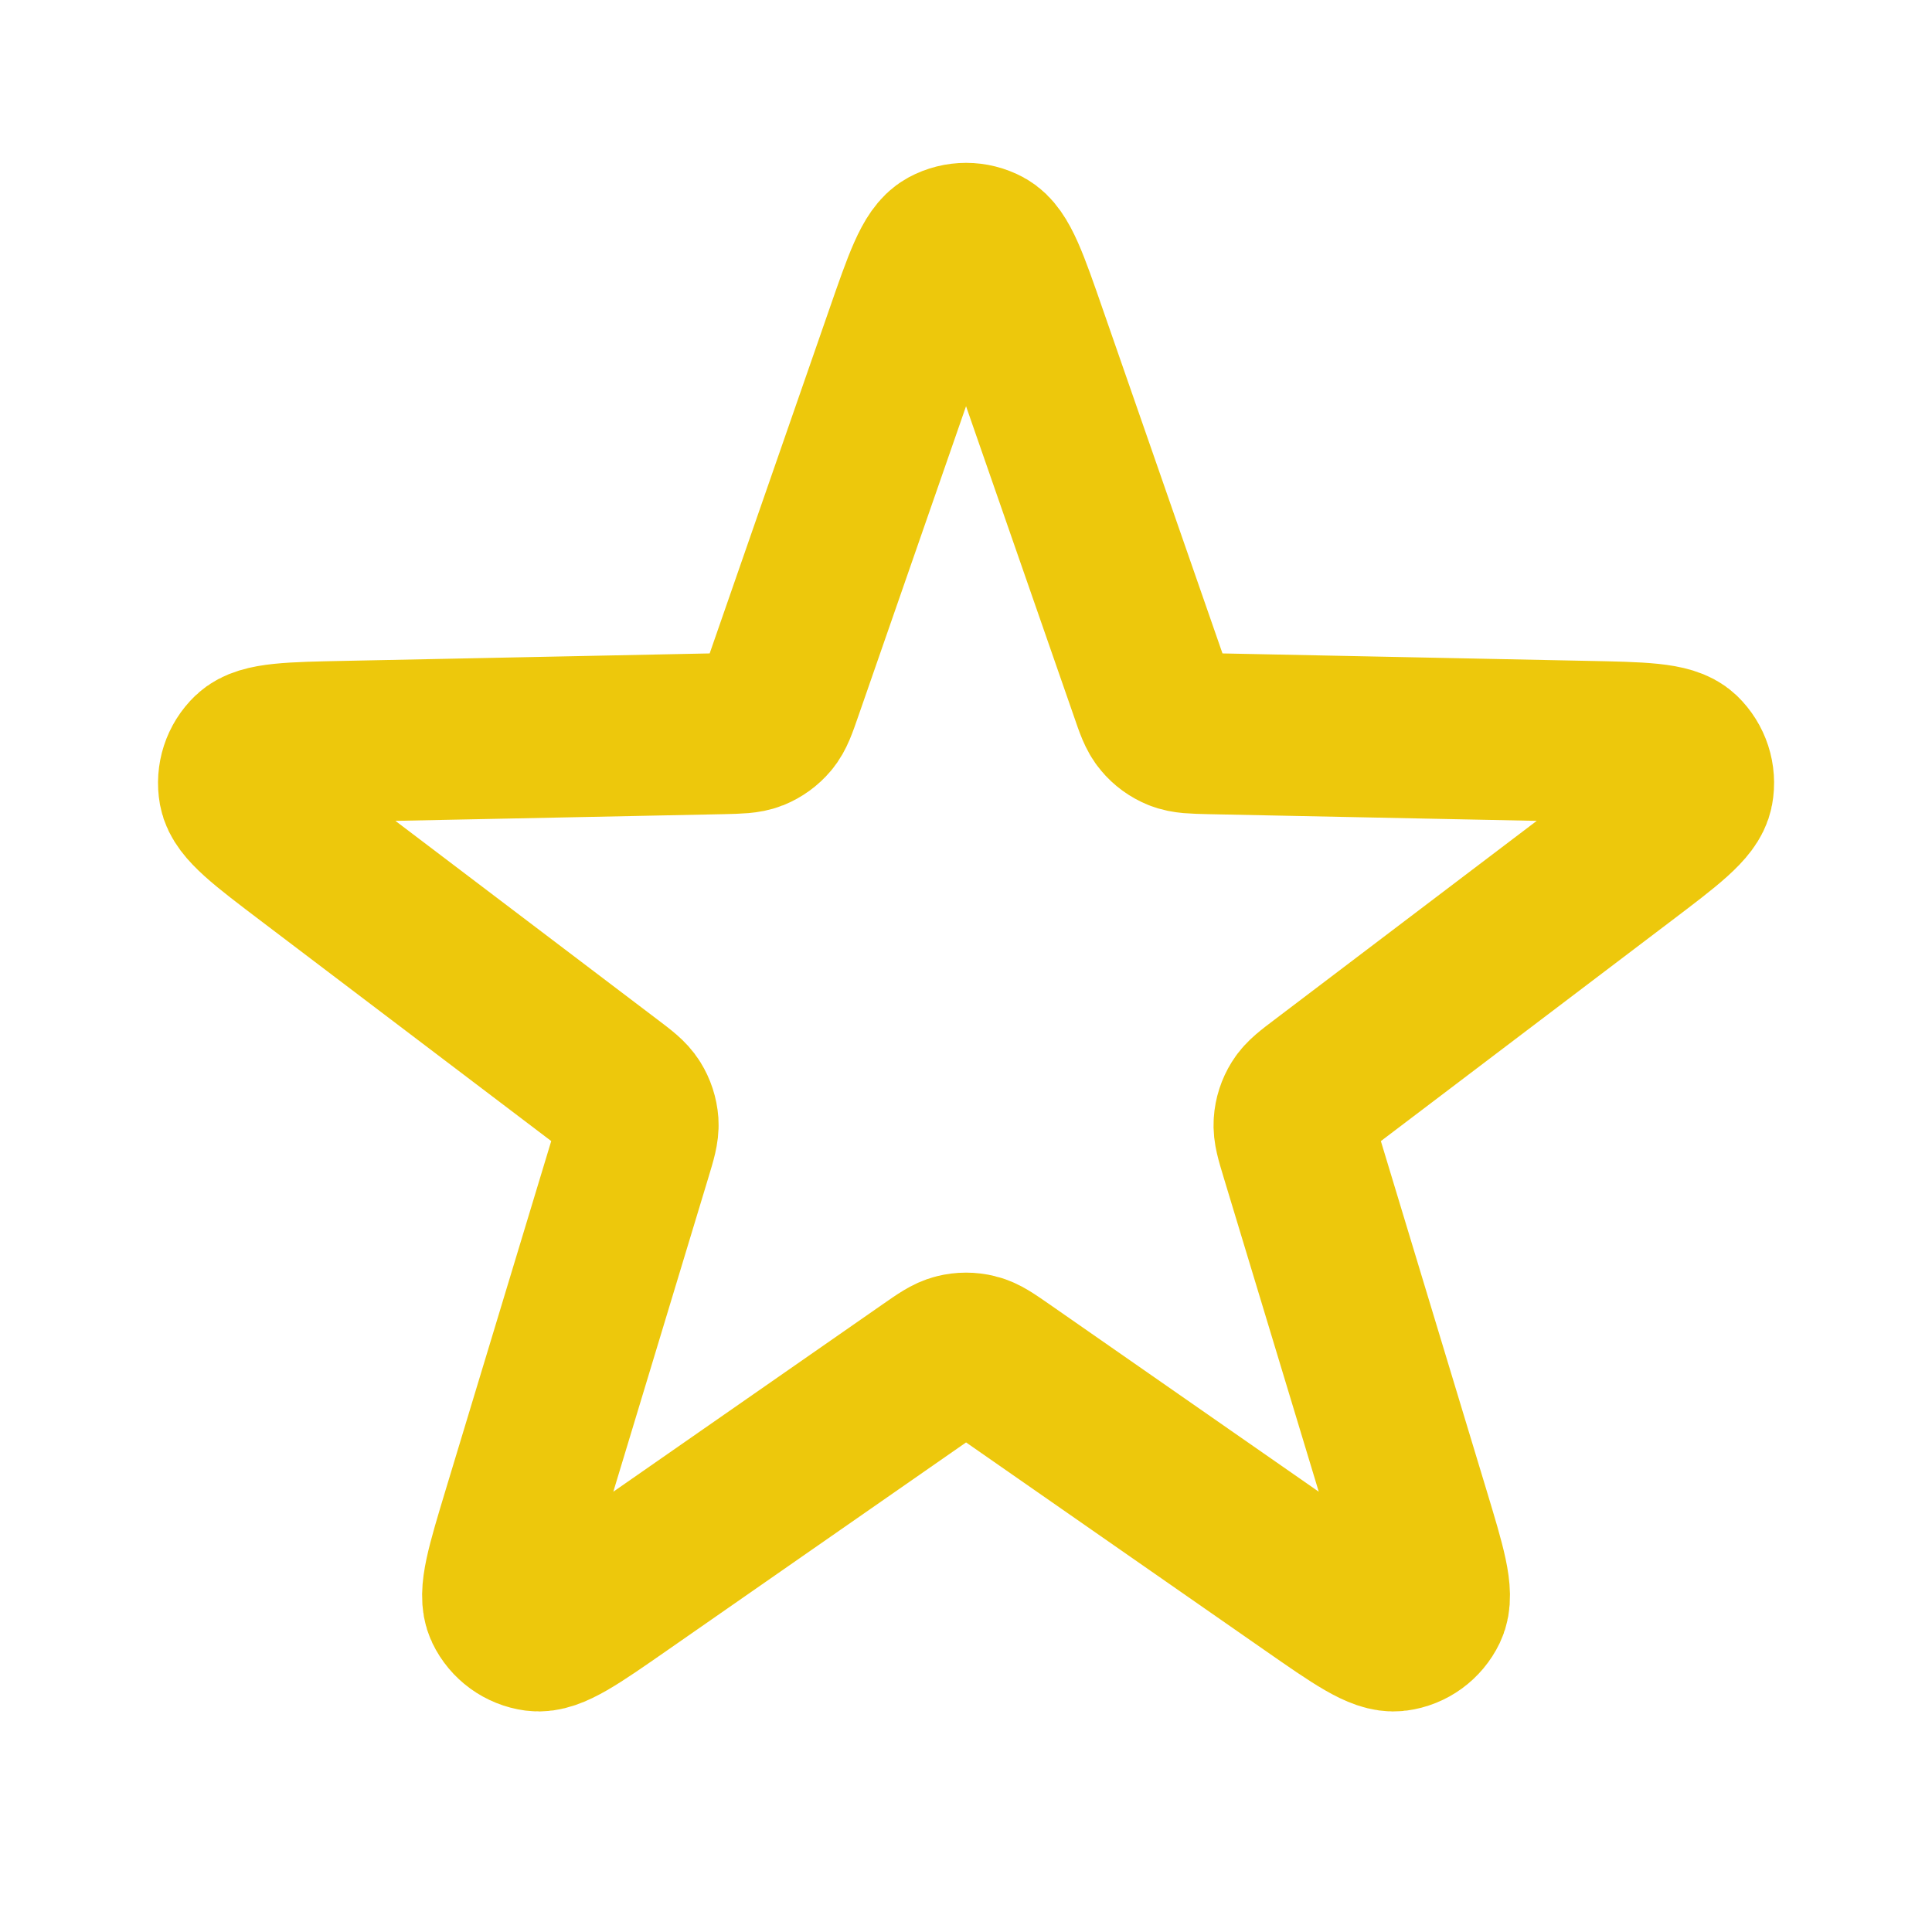
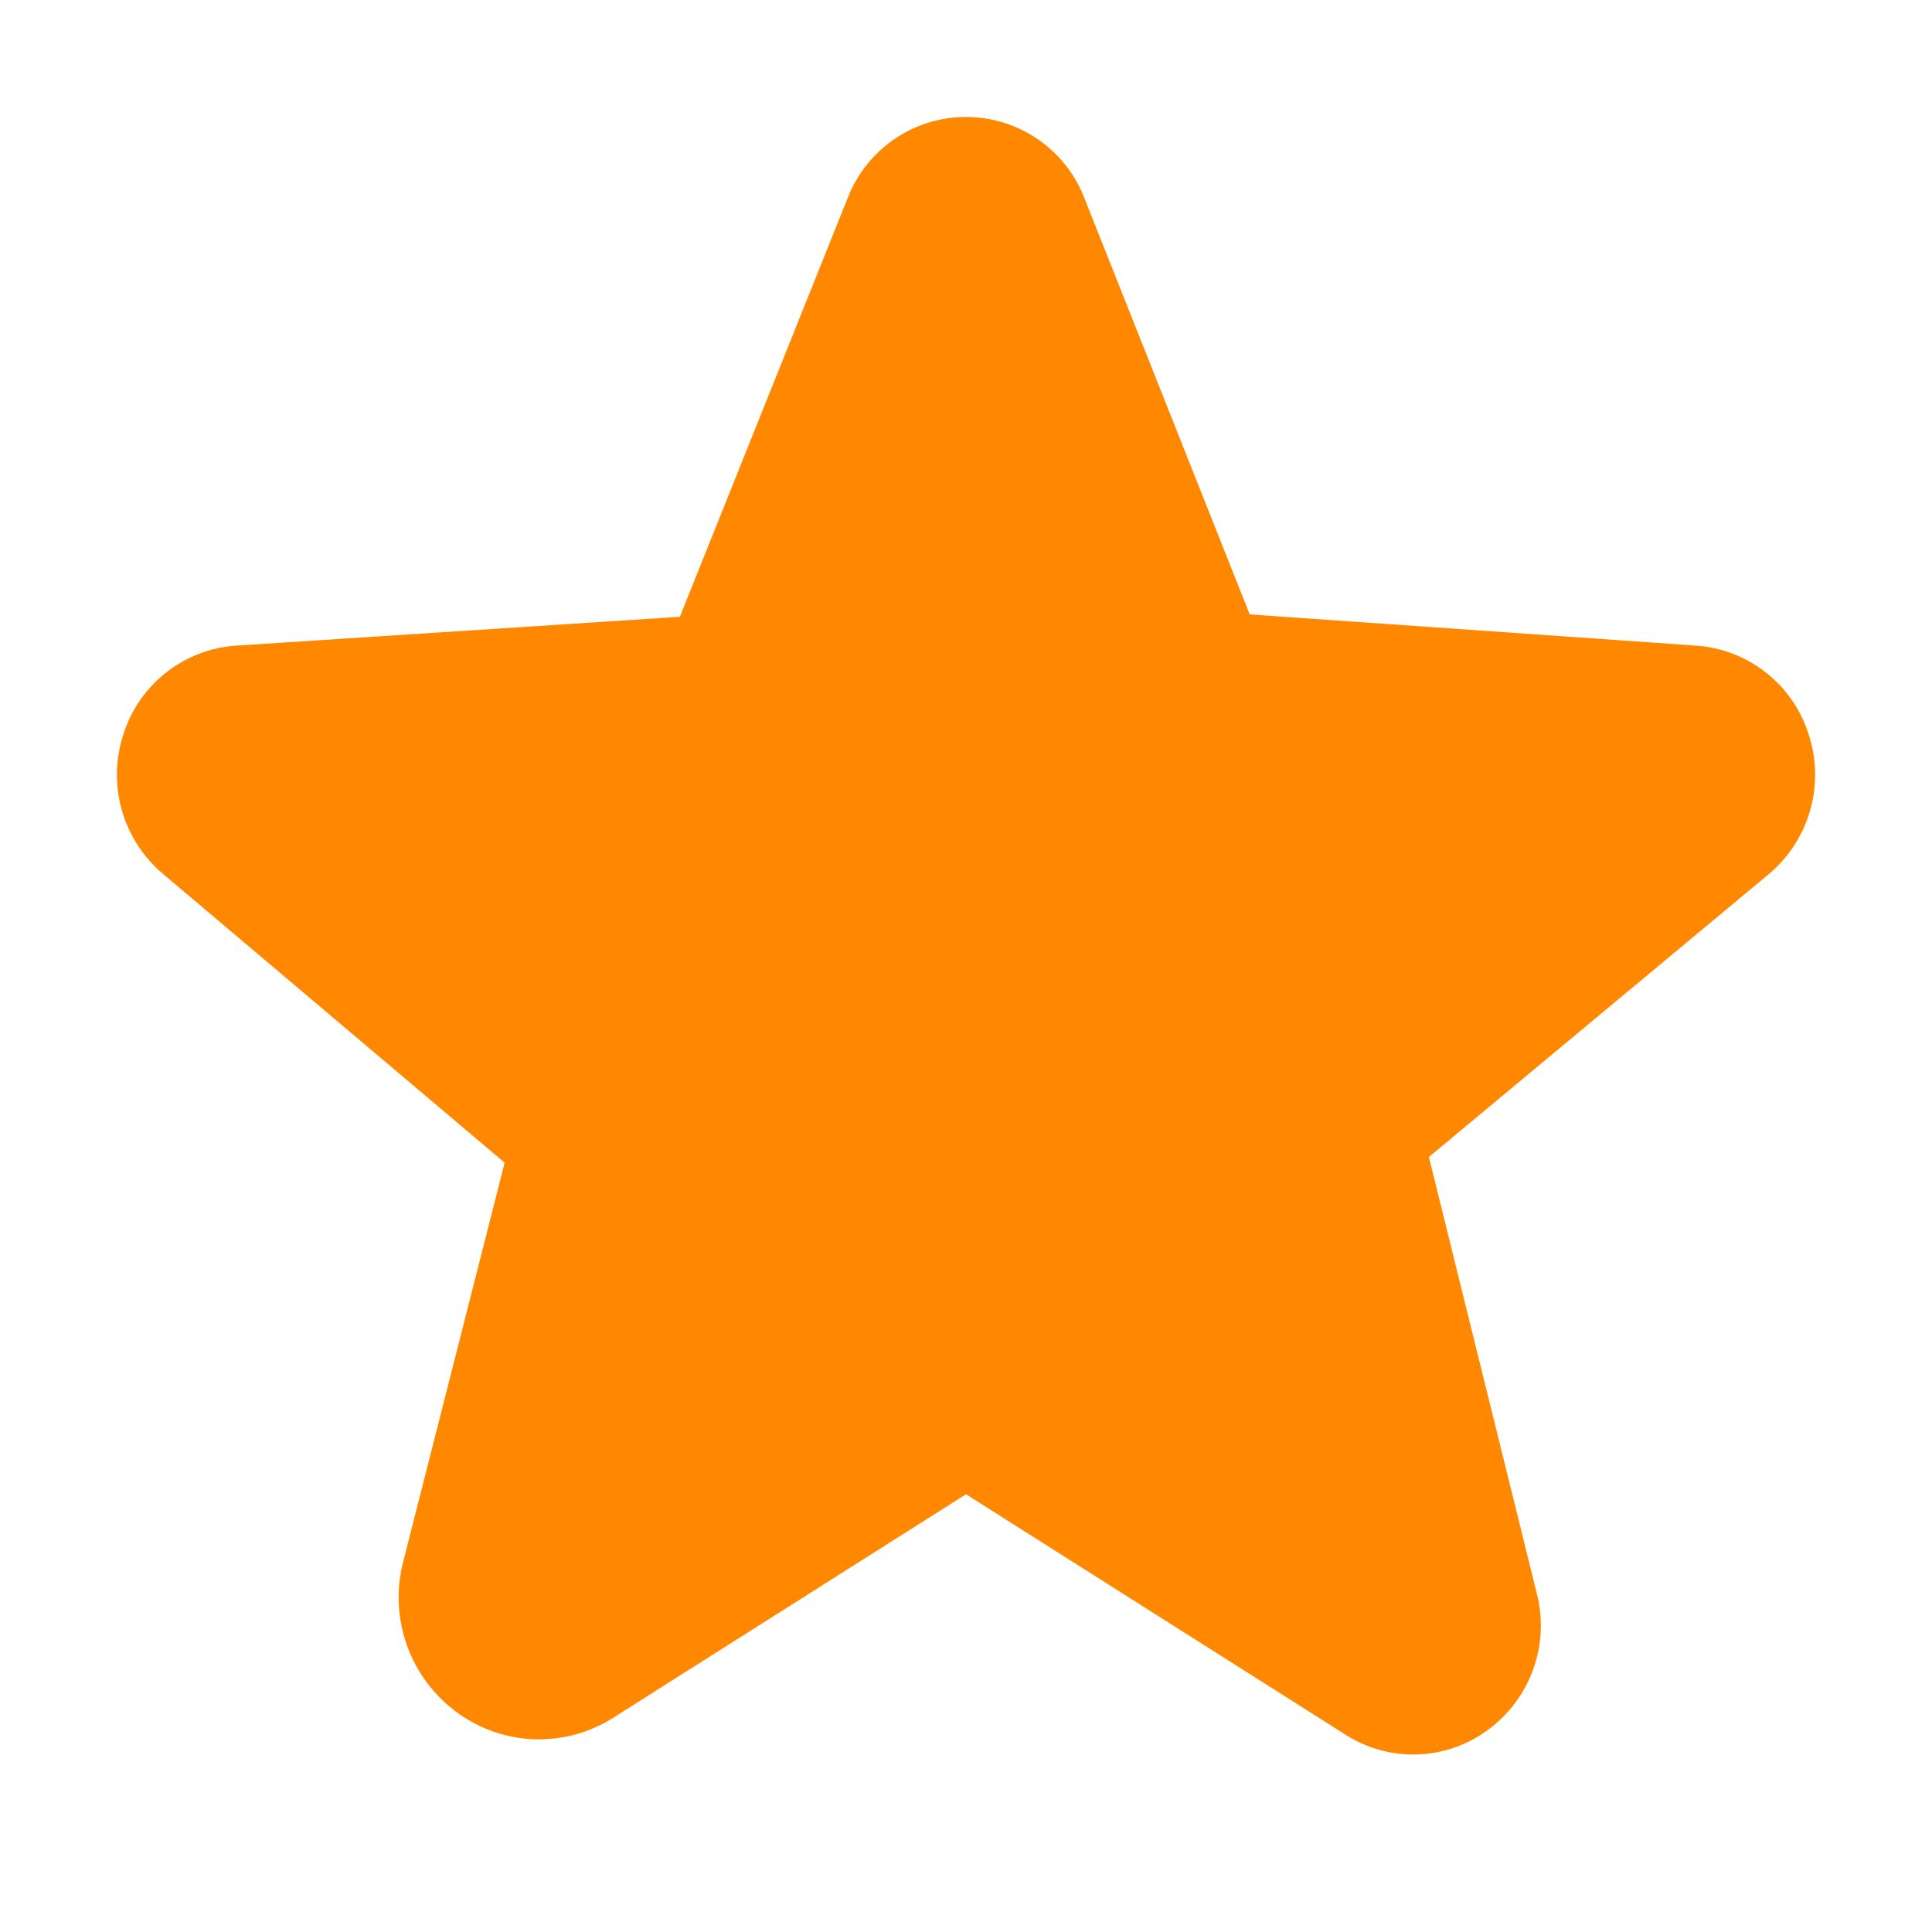
- <svg xmlns="http://www.w3.org/2000/svg" width="800px" height="800px" viewBox="0 0 24 24" fill="none">
+ <svg xmlns="http://www.w3.org/2000/svg" fill="#ff8800" width="800px" height="800px" viewBox="0 0 256 256" id="Flat" stroke="#ff8800">
  <g id="SVGRepo_bgCarrier" stroke-width="0" />
  <g id="SVGRepo_tracerCarrier" stroke-linecap="round" stroke-linejoin="round" />
  <g id="SVGRepo_iconCarrier">
-     <path d="M11.245 4.174C11.476 3.508 11.592 3.175 11.763 3.083C11.912 3.003 12.09 3.003 12.238 3.083C12.409 3.175 12.525 3.508 12.756 4.174L14.287 8.576C14.352 8.766 14.385 8.861 14.445 8.931C14.497 8.994 14.564 9.042 14.64 9.073C14.725 9.107 14.825 9.109 15.026 9.114L19.686 9.209C20.391 9.223 20.743 9.23 20.884 9.364C21.005 9.481 21.061 9.65 21.03 9.816C20.995 10.007 20.715 10.22 20.153 10.646L16.439 13.462C16.279 13.583 16.199 13.643 16.15 13.722C16.107 13.791 16.081 13.87 16.076 13.951C16.069 14.043 16.098 14.139 16.156 14.331L17.506 18.792C17.71 19.467 17.812 19.804 17.728 19.979C17.655 20.131 17.511 20.236 17.344 20.258C17.151 20.284 16.862 20.083 16.283 19.68L12.458 17.018C12.293 16.904 12.211 16.846 12.121 16.824C12.042 16.804 11.959 16.804 11.88 16.824C11.791 16.846 11.708 16.904 11.544 17.018L7.718 19.68C7.139 20.083 6.85 20.284 6.657 20.258C6.491 20.236 6.346 20.131 6.273 19.979C6.189 19.804 6.291 19.467 6.495 18.792L7.845 14.331C7.903 14.139 7.932 14.043 7.926 13.951C7.92 13.87 7.894 13.791 7.851 13.722C7.802 13.643 7.723 13.583 7.563 13.462L3.849 10.646C3.287 10.22 3.006 10.007 2.971 9.816C2.941 9.65 2.996 9.481 3.118 9.364C3.258 9.23 3.611 9.223 4.316 9.209L8.975 9.114C9.176 9.109 9.276 9.107 9.362 9.073C9.437 9.042 9.504 8.994 9.557 8.931C9.616 8.861 9.649 8.766 9.715 8.576L11.245 4.174Z" stroke="#edc80c" stroke-width="2" stroke-linecap="round" stroke-linejoin="round" />
+     <path d="M234.01,115.474,188.775,153.122l14.359,58.078a16.647,16.647,0,0,1-6.359,17.68,16.14,16.14,0,0,1-18.203.562l-50.438-31.953c-.141-.078-.203-.047-.266,0l-46.875,29.695a17.831,17.831,0,0,1-20.062-.625A18.375,18.375,0,0,1,53.916,207.044l13.516-53.164-45.438-38.406a16.682,16.682,0,0,1-5.156-18.062A16.37,16.37,0,0,1,31.369,86.044L90.432,82.208,112.791,26.411a16.324,16.324,0,0,1,15.188-10.414h.016a16.331,16.331,0,0,1,15.219,10.414l22.031,55.477L224.635,86.044A16.37,16.37,0,0,1,239.166,97.411,16.682,16.682,0,0,1,234.01,115.474Z" />
  </g>
</svg>
